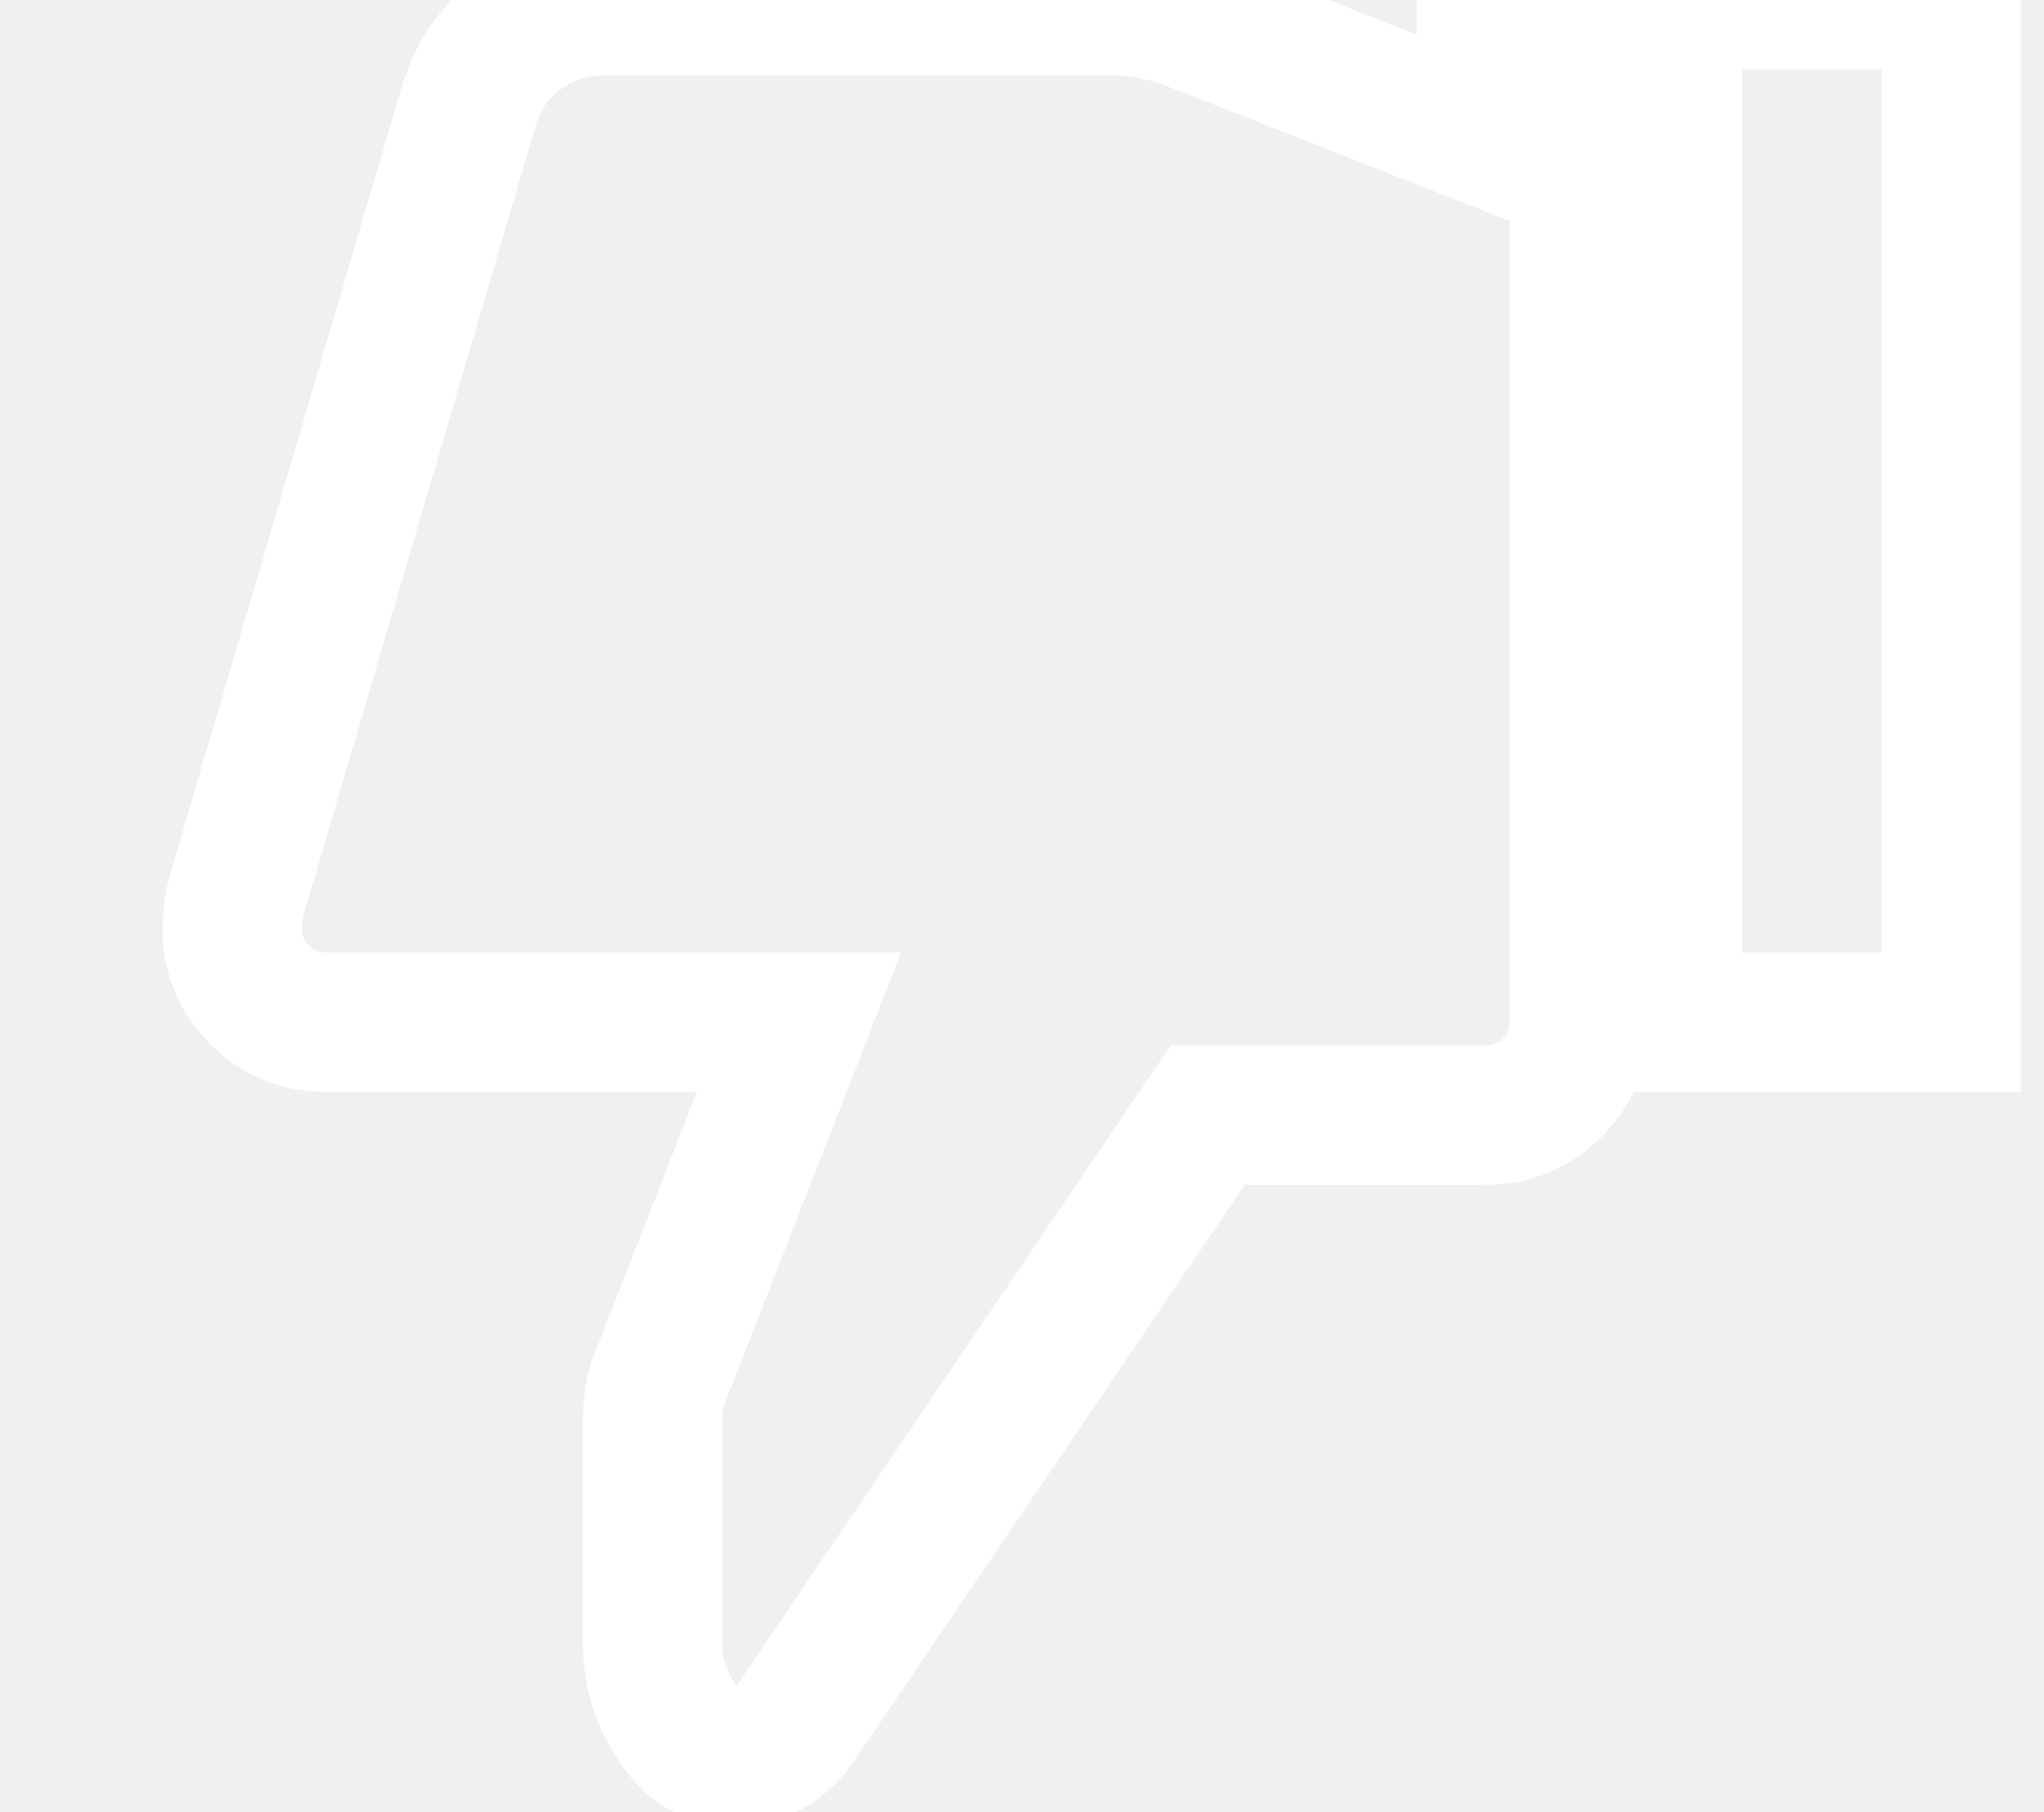
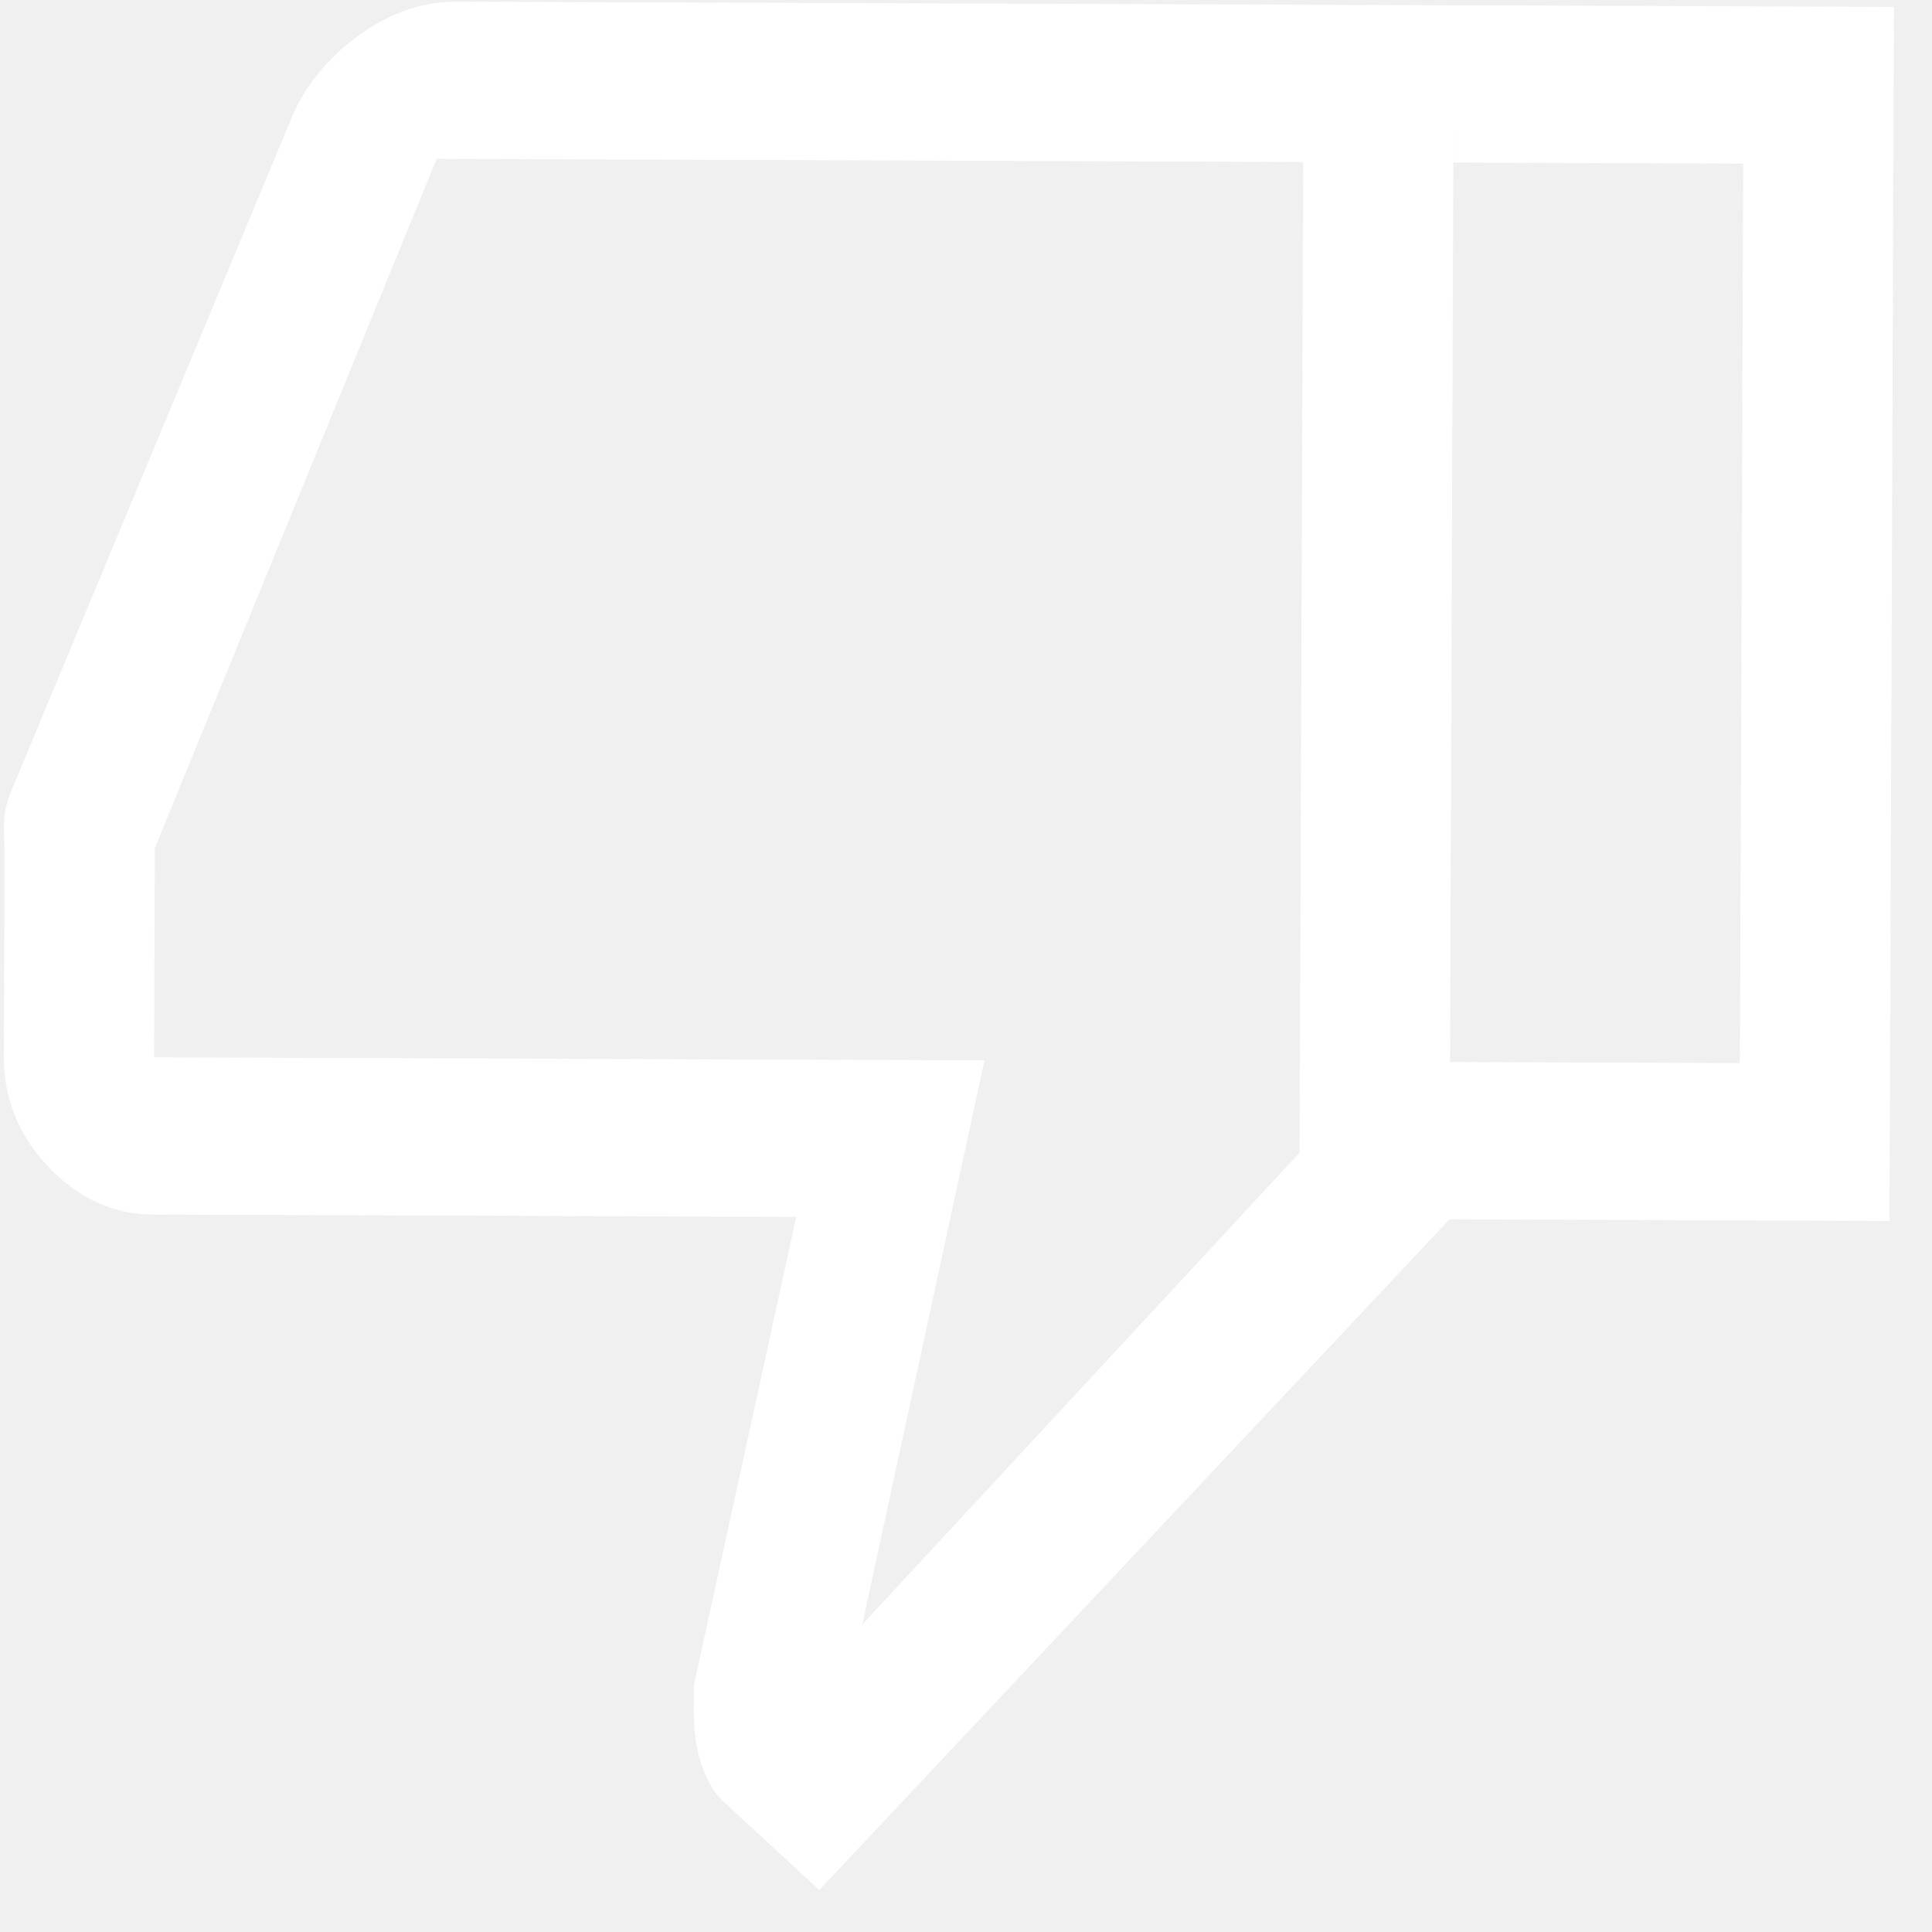
- <svg xmlns="http://www.w3.org/2000/svg" width="44" height="39" viewBox="0 0 44 39" fill="none">
-   <path d="M32 0C32.55 0 33.021 0.196 33.413 0.588C33.804 0.979 34 1.45 34 2V22C34 22.55 33.804 23.021 33.413 23.413C33.021 23.804 32.55 24 32 24H26L17.15 37.05C16.85 37.5 16.446 37.75 15.938 37.8C15.429 37.85 15.017 37.667 14.7 37.25C14.267 36.683 14.05 36.067 14.05 35.4V30.5C14.05 30.383 14.058 30.267 14.075 30.15C14.092 30.033 14.117 29.917 14.15 29.8L17.2 22H7C6.45 22 5.979 21.804 5.588 21.413C5.196 21.021 5 20.55 5 20C5 19.883 5.008 19.758 5.025 19.625C5.042 19.492 5.067 19.367 5.1 19.25L10.1 2.25C10.3 1.6 10.667 1.083 11.2 0.7C11.733 0.317 12.333 0.125 13 0.125H24C24.283 0.125 24.563 0.154 24.838 0.212C25.113 0.271 25.383 0.35 25.65 0.45L32 2.95V0ZM42 0V22H36V0H42Z" stroke="white" stroke-width="3" fill="none" />
+ <svg xmlns="http://www.w3.org/2000/svg" width="43" height="43" viewBox="0 0 43 43" fill="none">
+   <path d="M10.166 0.037L32.359 0.118L32.261 27.138L18.235 42.066L16.103 40.099C15.892 39.9 15.729 39.625 15.613 39.274C15.497 38.924 15.44 38.533 15.442 38.101L15.444 37.506L17.721 27.085L3.416 27.032C2.524 27.029 1.746 26.676 1.08 25.974C0.414 25.271 0.083 24.453 0.086 23.52L0.102 19.255C0.102 19.007 0.098 18.748 0.088 18.48C0.078 18.211 0.118 17.955 0.207 17.71L6.479 2.648C6.78 1.92 7.279 1.302 7.977 0.794C8.674 0.286 9.404 0.034 10.166 0.037ZM29.005 3.606L9.719 3.535L3.446 18.877L3.429 23.532L21.912 23.6L19.192 36.155L28.924 25.655L29.005 3.606ZM32.261 27.138L32.274 23.637L38.725 23.661L38.798 3.641L32.347 3.618L32.359 0.118L42.153 0.153L42.054 27.174L32.261 27.138Z" fill="white" />
</svg>
